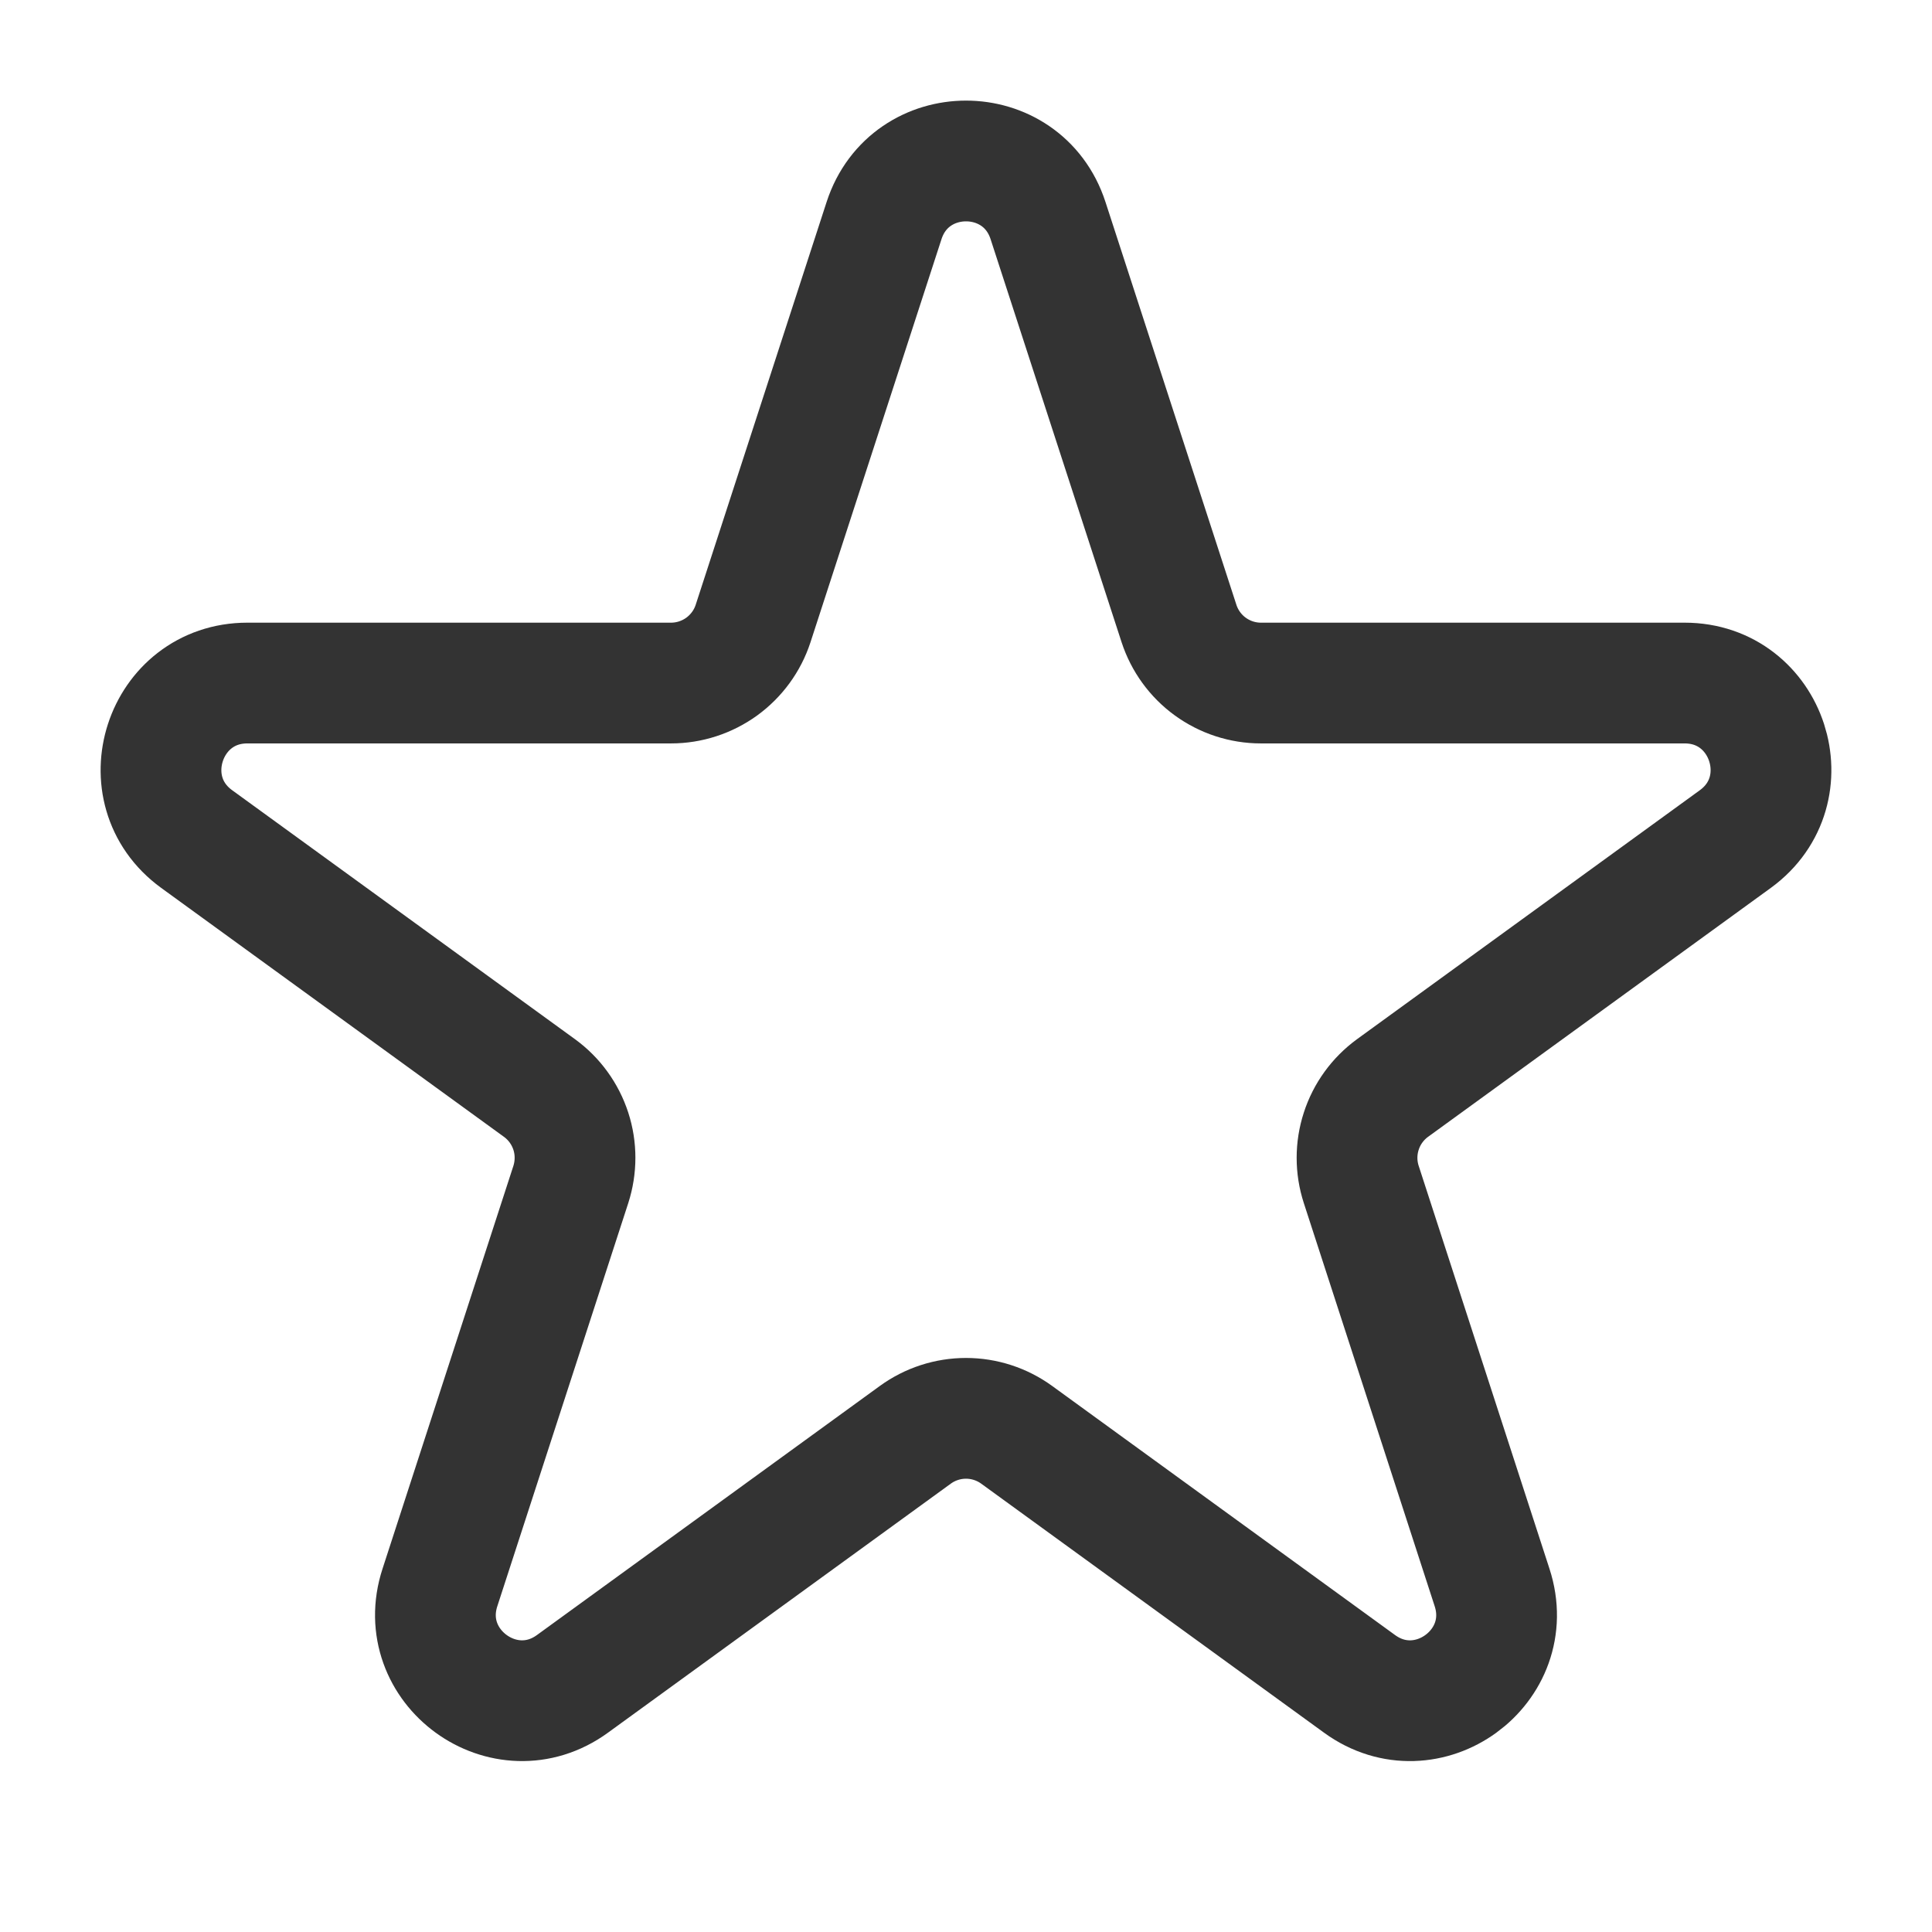
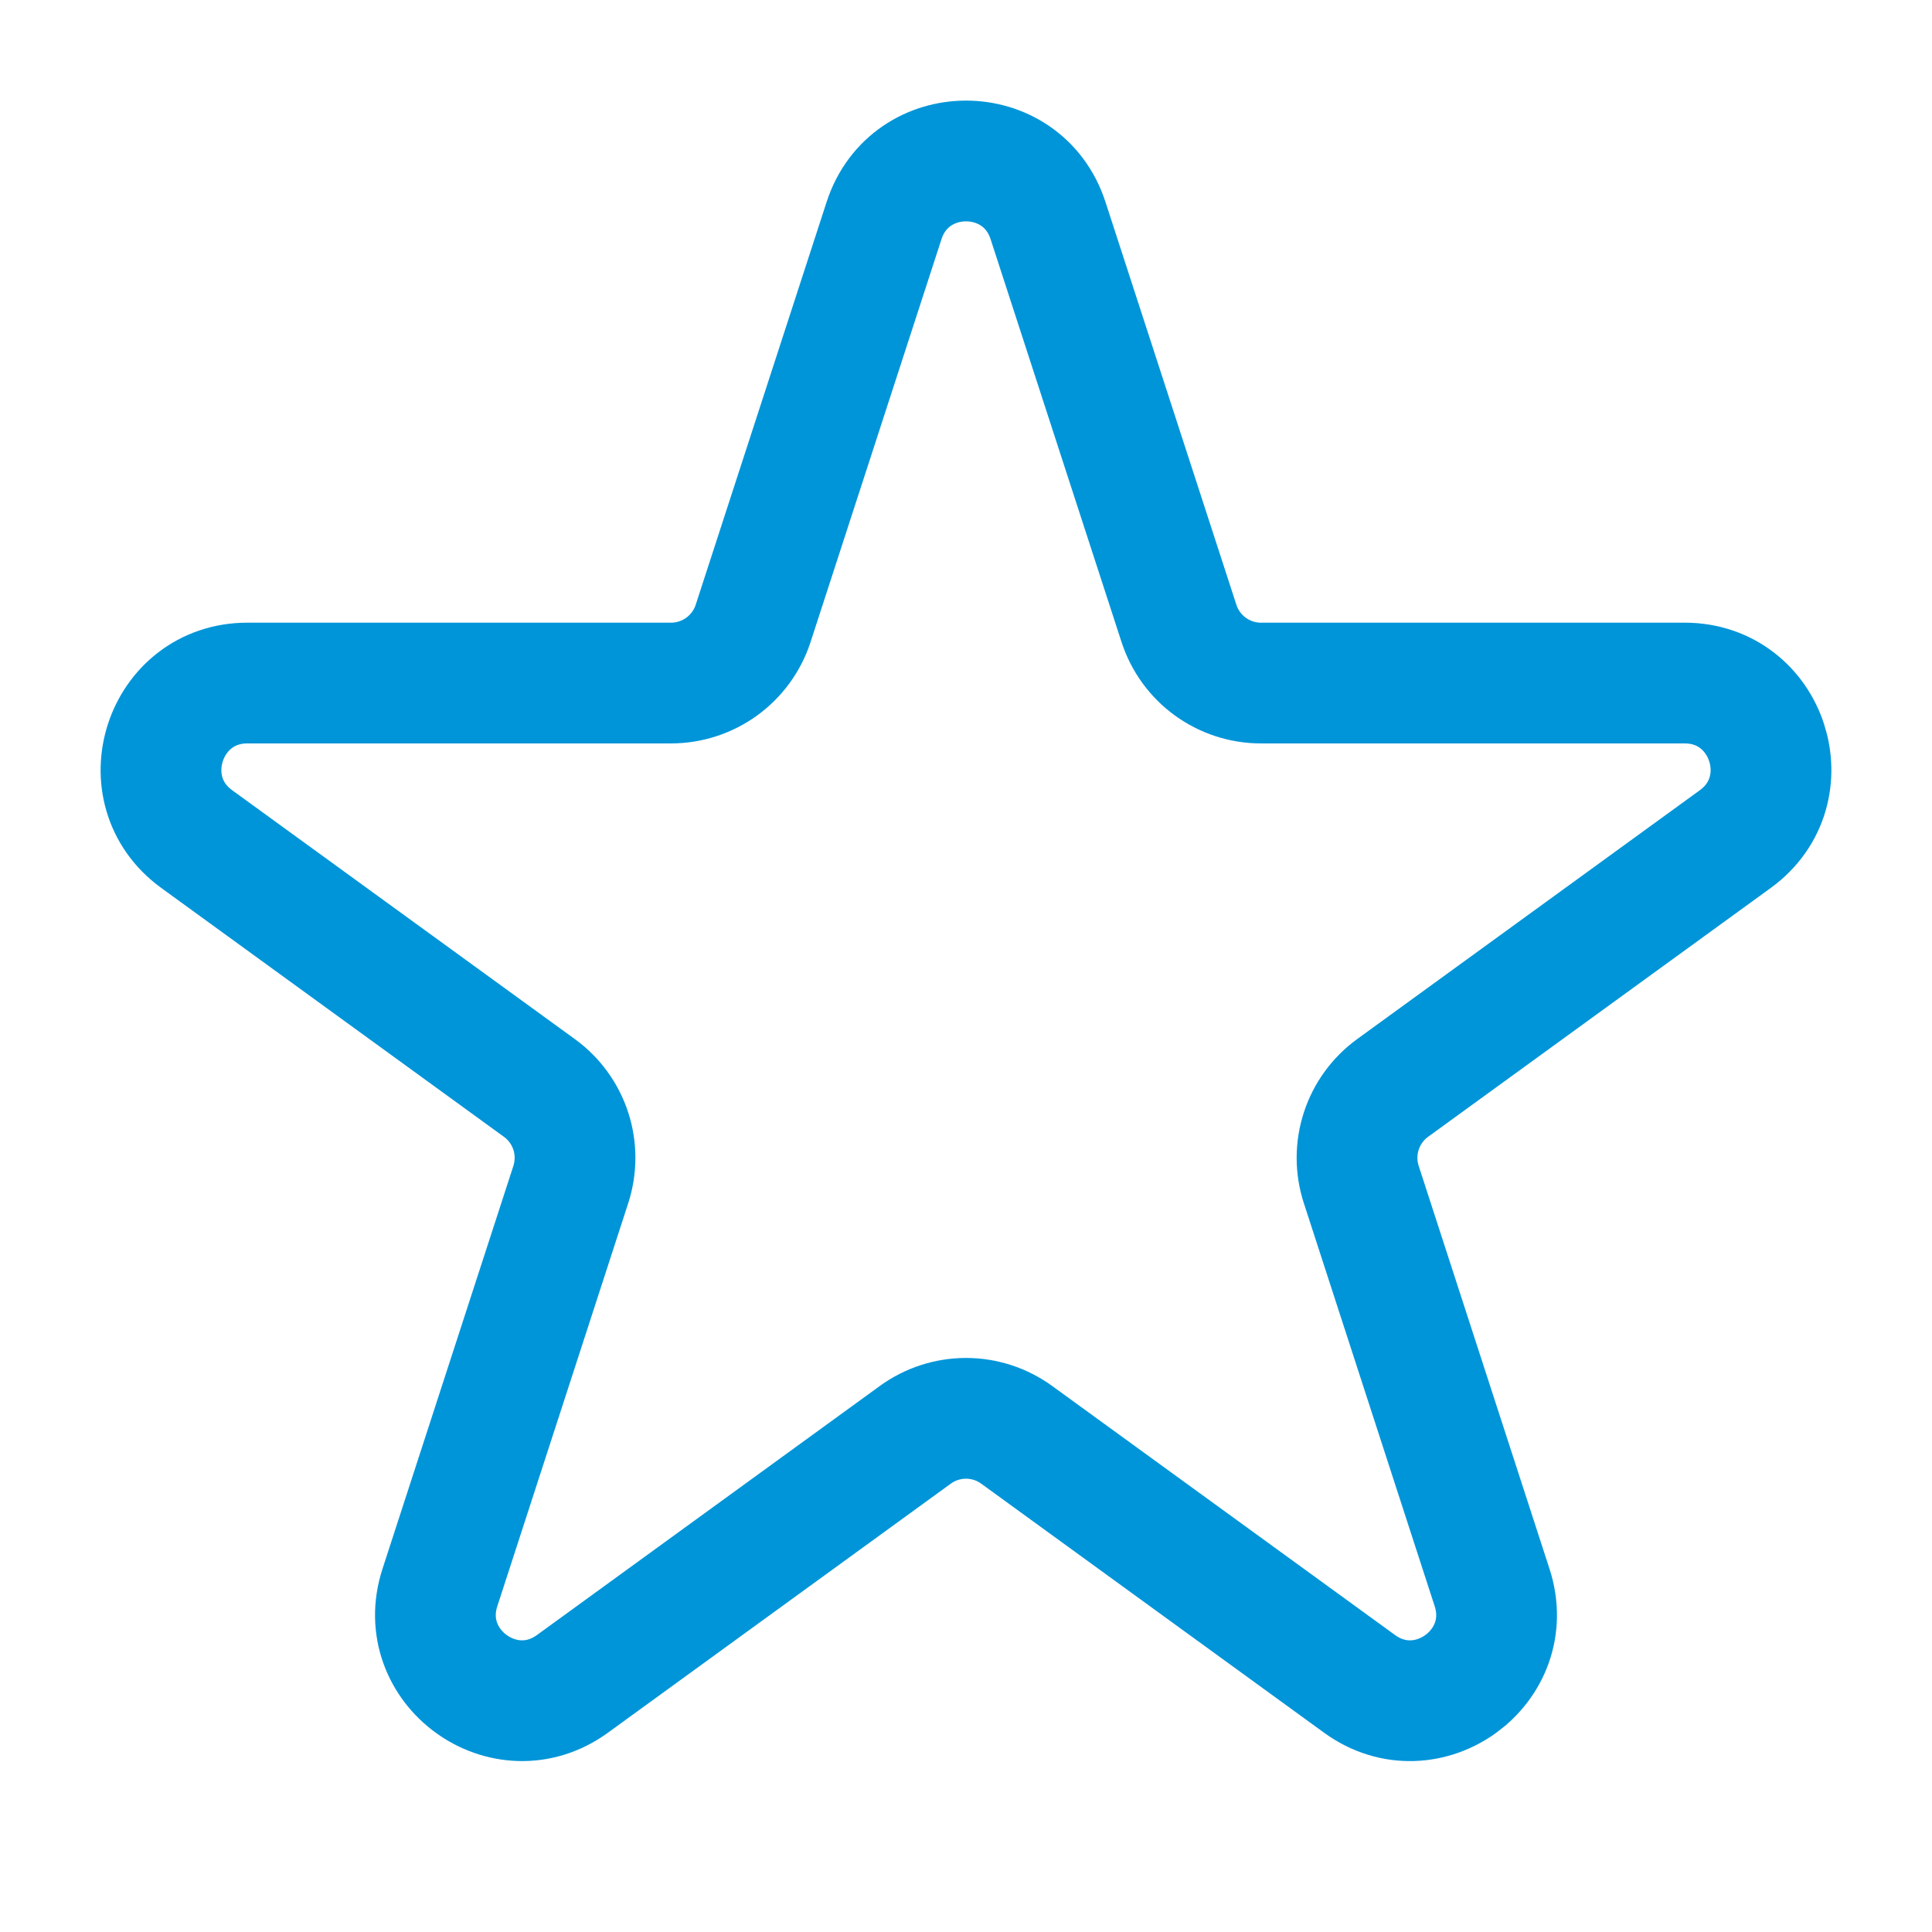
<svg xmlns="http://www.w3.org/2000/svg" width="24" height="24" viewBox="0 0 24 24" fill="none">
-   <g id="icon">
-     <path id="Vector" d="M10.982 2.74C11.303 1.753 12.698 1.753 13.019 2.74L14.646 7.746C14.716 7.96 14.852 8.148 15.034 8.28C15.217 8.413 15.437 8.485 15.663 8.485H20.927C21.965 8.485 22.395 9.813 21.557 10.423L17.298 13.516C17.116 13.649 16.979 13.837 16.91 14.052C16.84 14.267 16.84 14.499 16.91 14.714L18.535 19.72C18.857 20.707 17.727 21.528 16.888 20.917L12.63 17.824C12.447 17.691 12.226 17.619 12 17.619C11.774 17.619 11.553 17.691 11.37 17.824L7.112 20.917C6.273 21.528 5.143 20.706 5.465 19.72L7.091 14.714C7.16 14.499 7.161 14.267 7.091 14.052C7.021 13.837 6.885 13.649 6.702 13.516L2.443 10.423C1.604 9.813 2.036 8.485 3.073 8.485H8.336C8.562 8.485 8.782 8.413 8.965 8.281C9.148 8.148 9.285 7.961 9.355 7.746L10.982 2.74Z" stroke="#333333" stroke-width="1.5" stroke-linecap="round" stroke-linejoin="round" />
-   </g>
+   <path d="M10.982 2.74C11.303 1.753 12.698 1.753 13.019 2.74L14.646 7.746C14.716 7.96 14.852 8.148 15.034 8.28C15.217 8.413 15.437 8.485 15.663 8.485H20.927C21.965 8.485 22.395 9.813 21.557 10.423L17.298 13.516C17.116 13.649 16.979 13.837 16.91 14.052C16.84 14.267 16.84 14.499 16.91 14.714L18.535 19.72C18.857 20.707 17.727 21.528 16.888 20.917L12.63 17.824C12.447 17.691 12.226 17.619 12 17.619C11.774 17.619 11.553 17.691 11.37 17.824L7.112 20.917C6.273 21.528 5.143 20.706 5.465 19.72L7.091 14.714C7.16 14.499 7.161 14.267 7.091 14.052C7.021 13.837 6.885 13.649 6.702 13.516L2.443 10.423C1.604 9.813 2.036 8.485 3.073 8.485H8.336C8.562 8.485 8.782 8.413 8.965 8.281C9.148 8.148 9.285 7.961 9.355 7.746L10.982 2.74Z" stroke="#0095D9" stroke-width="1.5" stroke-linecap="round" stroke-linejoin="round" />
</svg>
